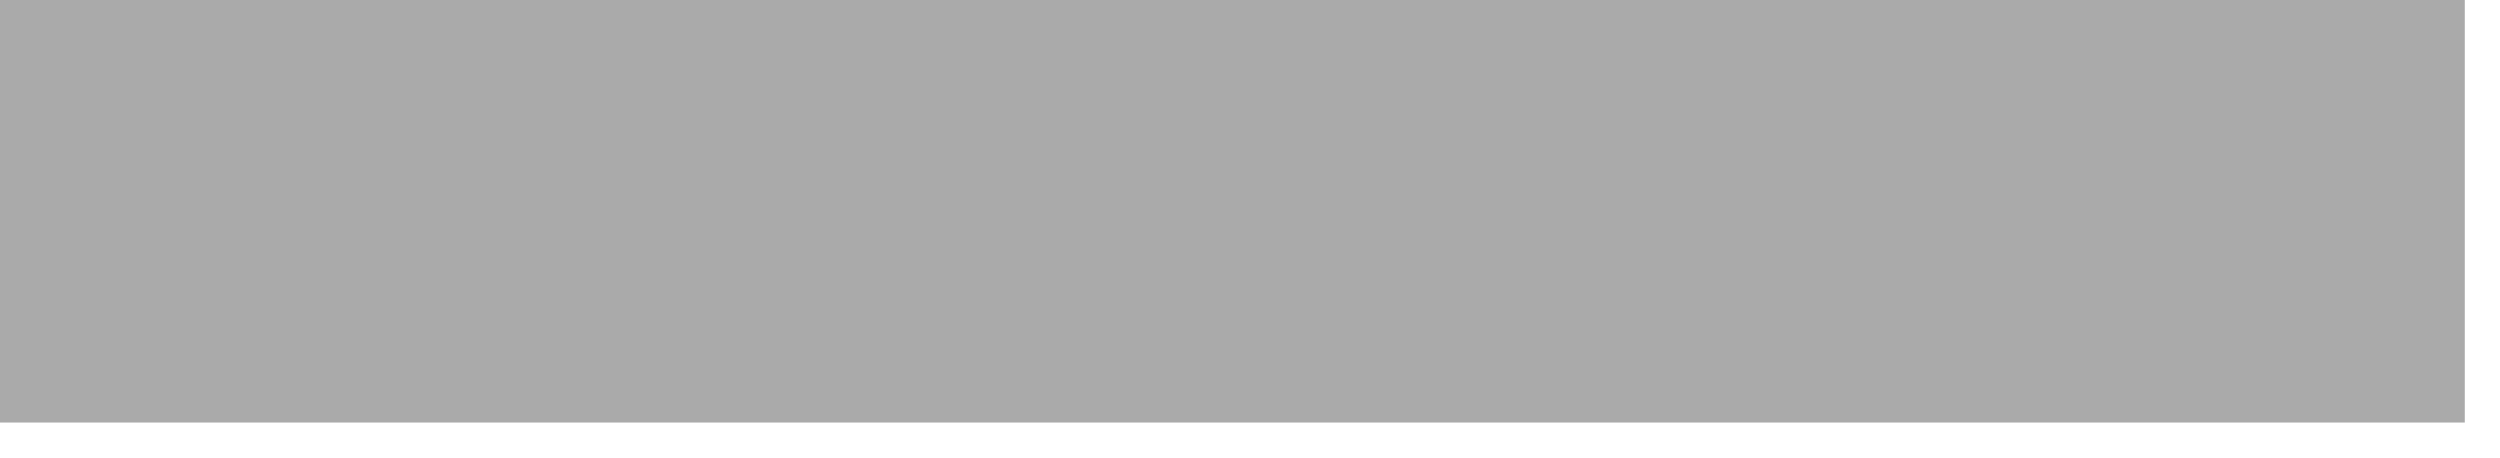
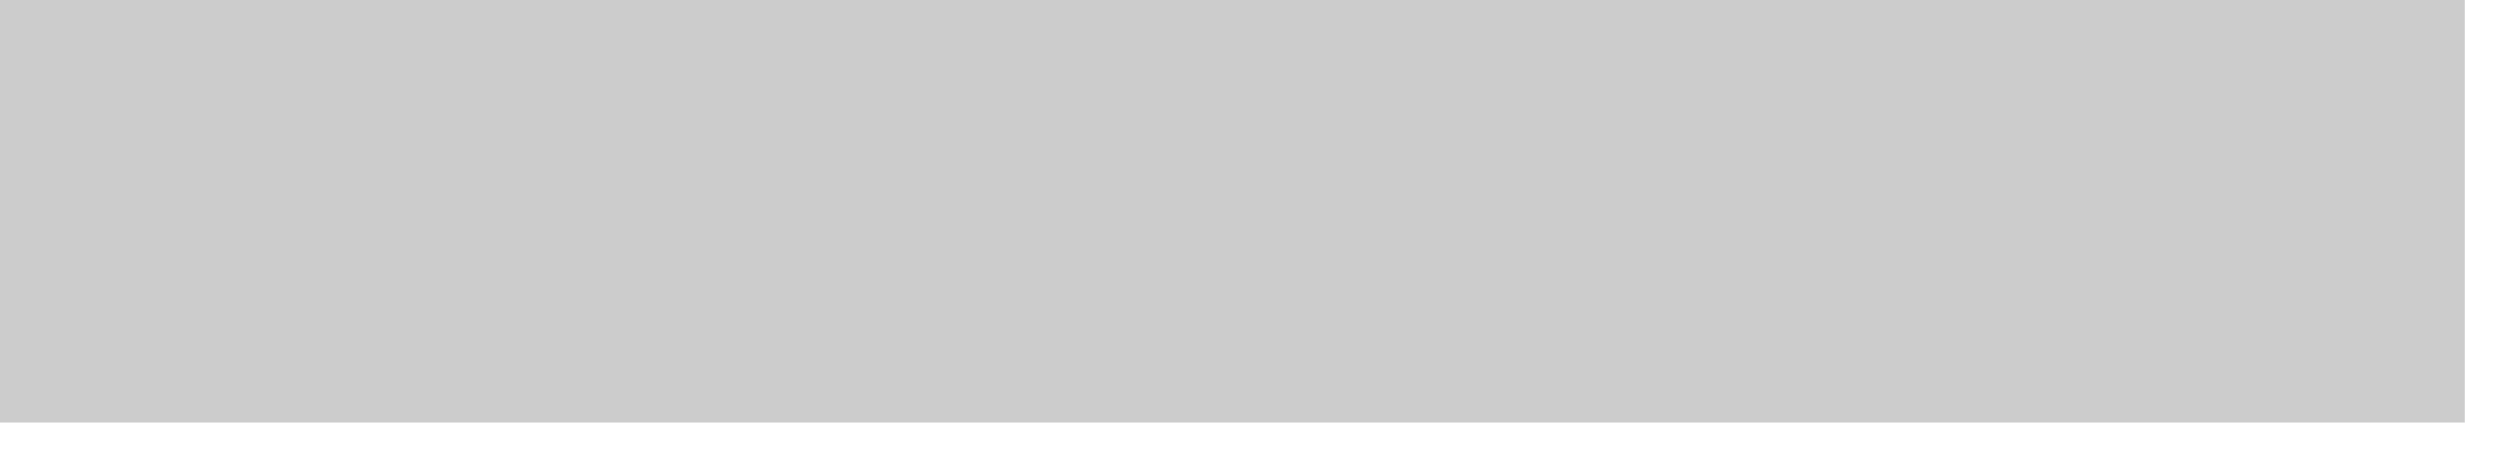
<svg xmlns="http://www.w3.org/2000/svg" xmlns:ns1="http://www.b3mn.org/oryx" width="142" height="26" version="1.0">
  <defs />
  <g>
-     <rect ns1:anchor="top" ns1:resize="horizontal" x="0" y="0" width="140" height="24" stroke-width="0" fill="#aaaaaa" />
+     <rect ns1:anchor="top" ns1:resize="horizontal" x="0" y="0" width="140" height="24" stroke-width="0" fill="#cccccc" />
  </g>
</svg>
